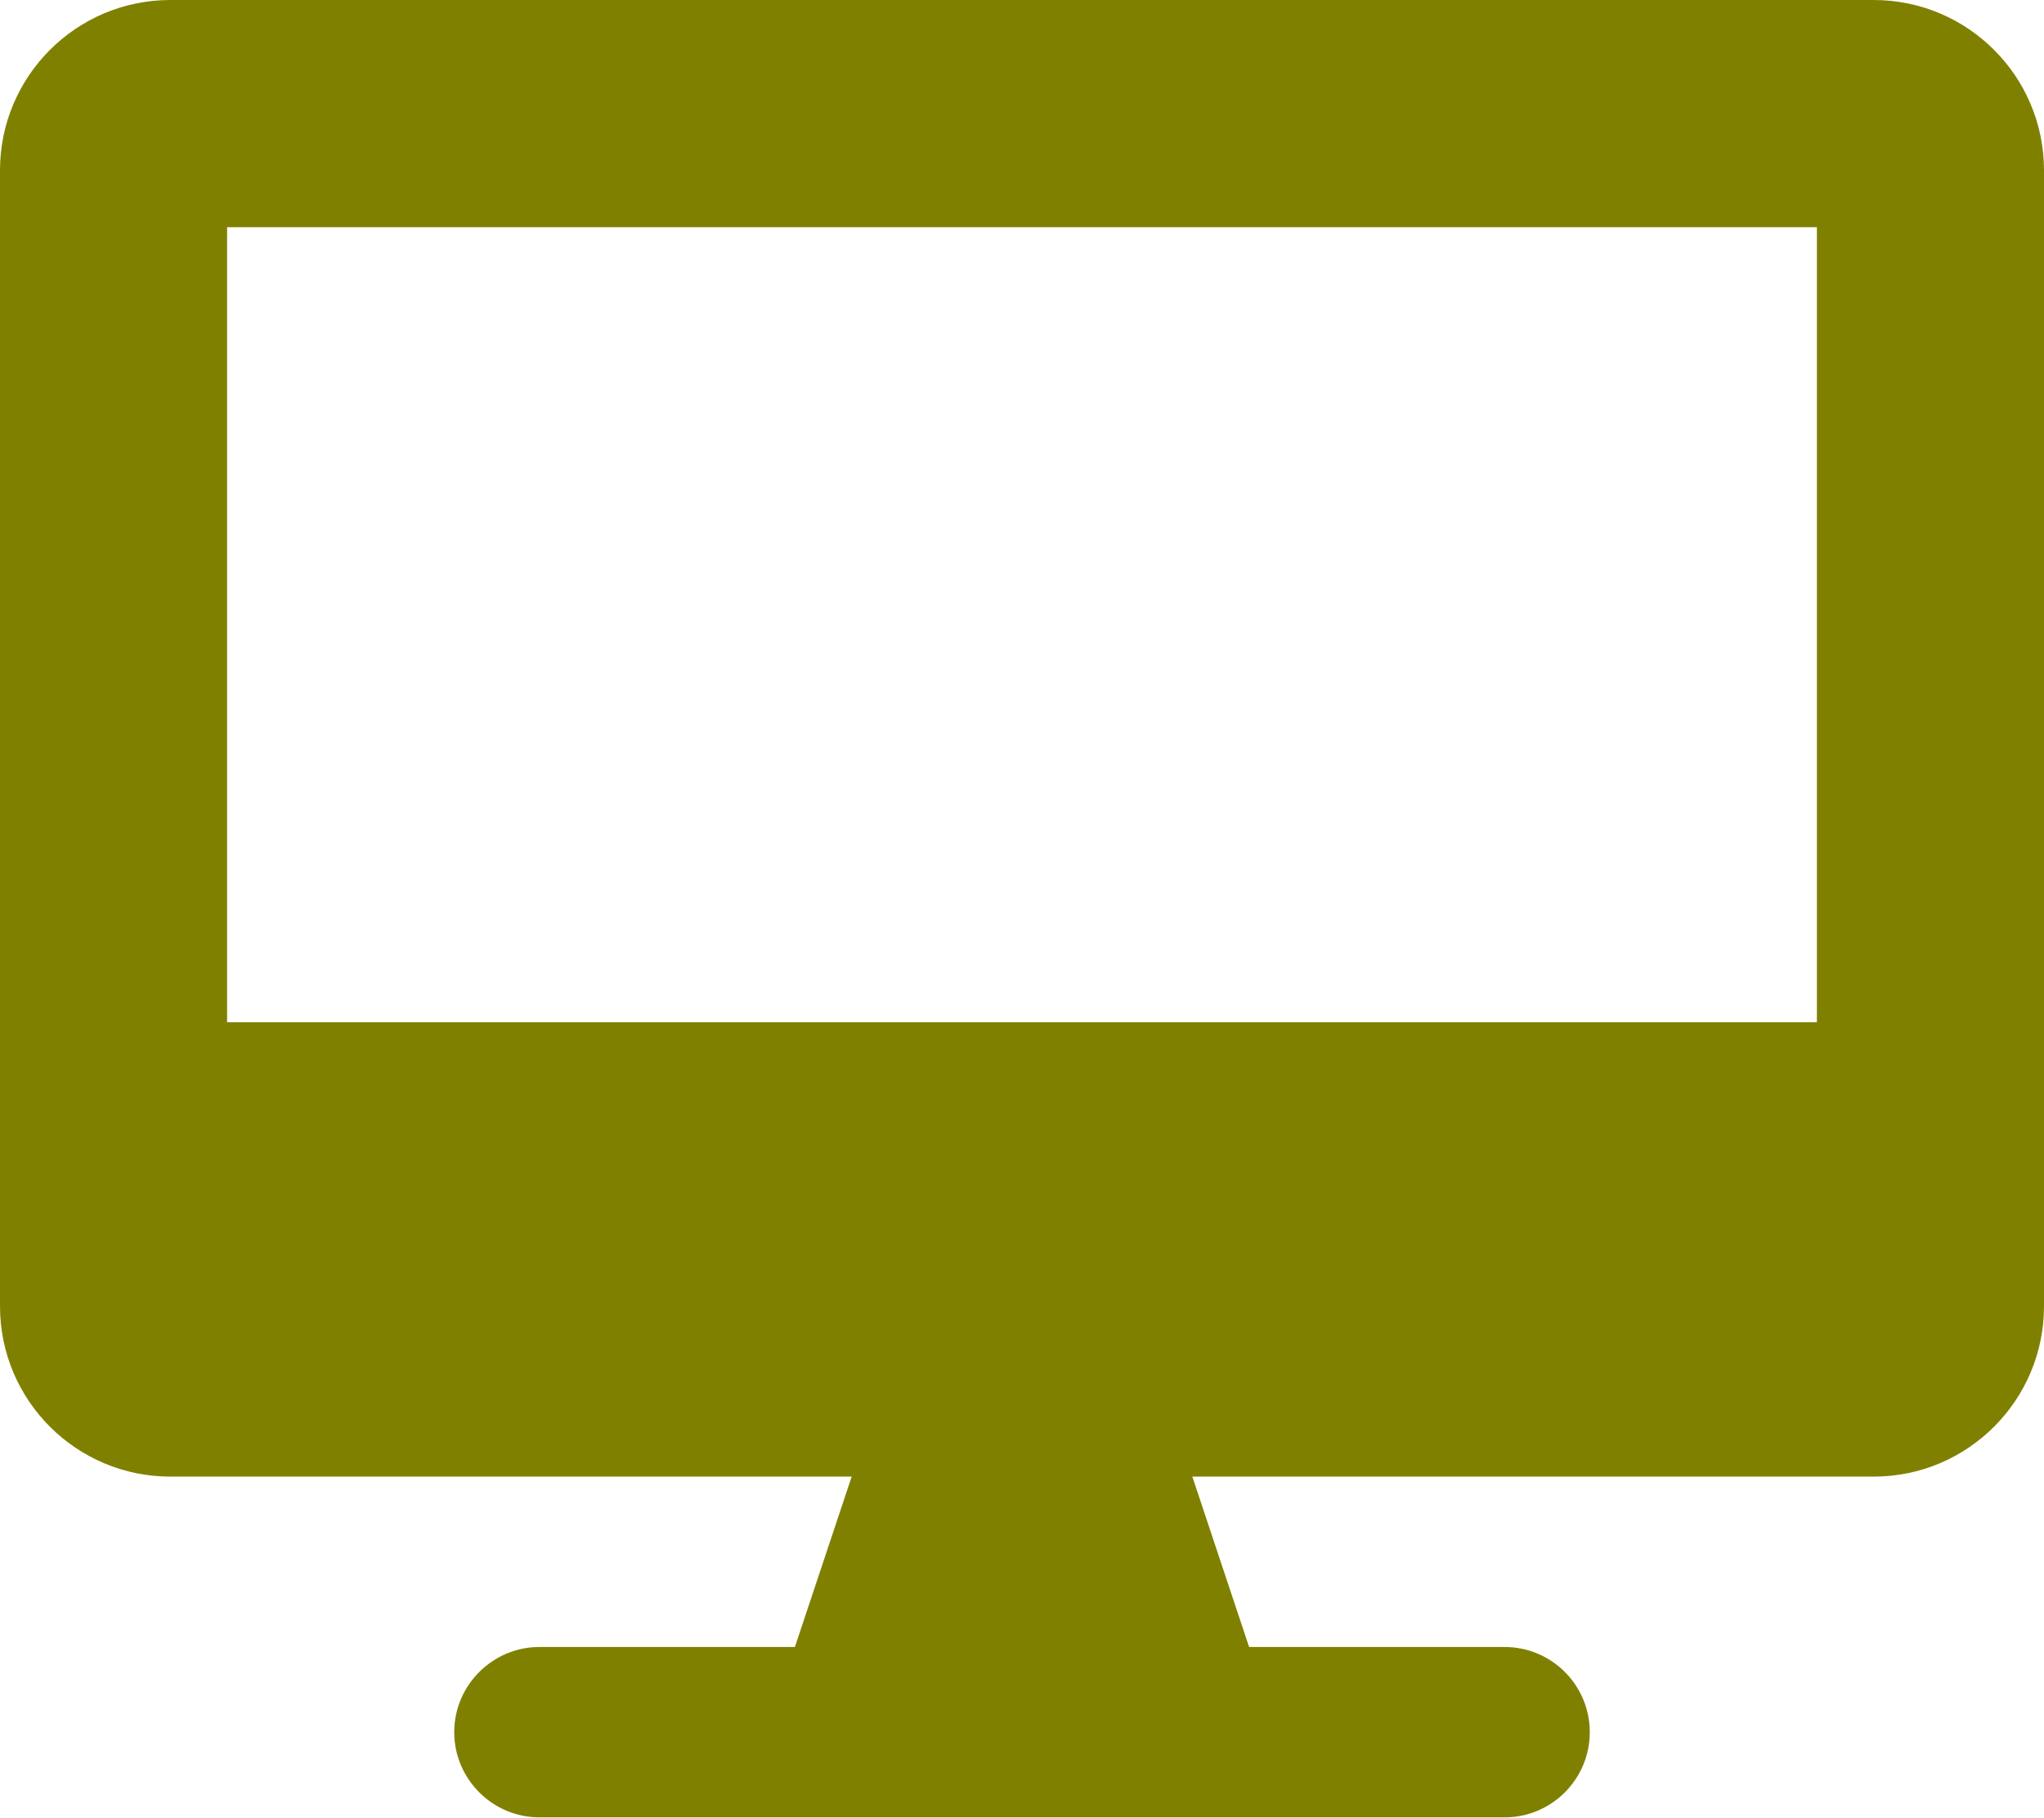
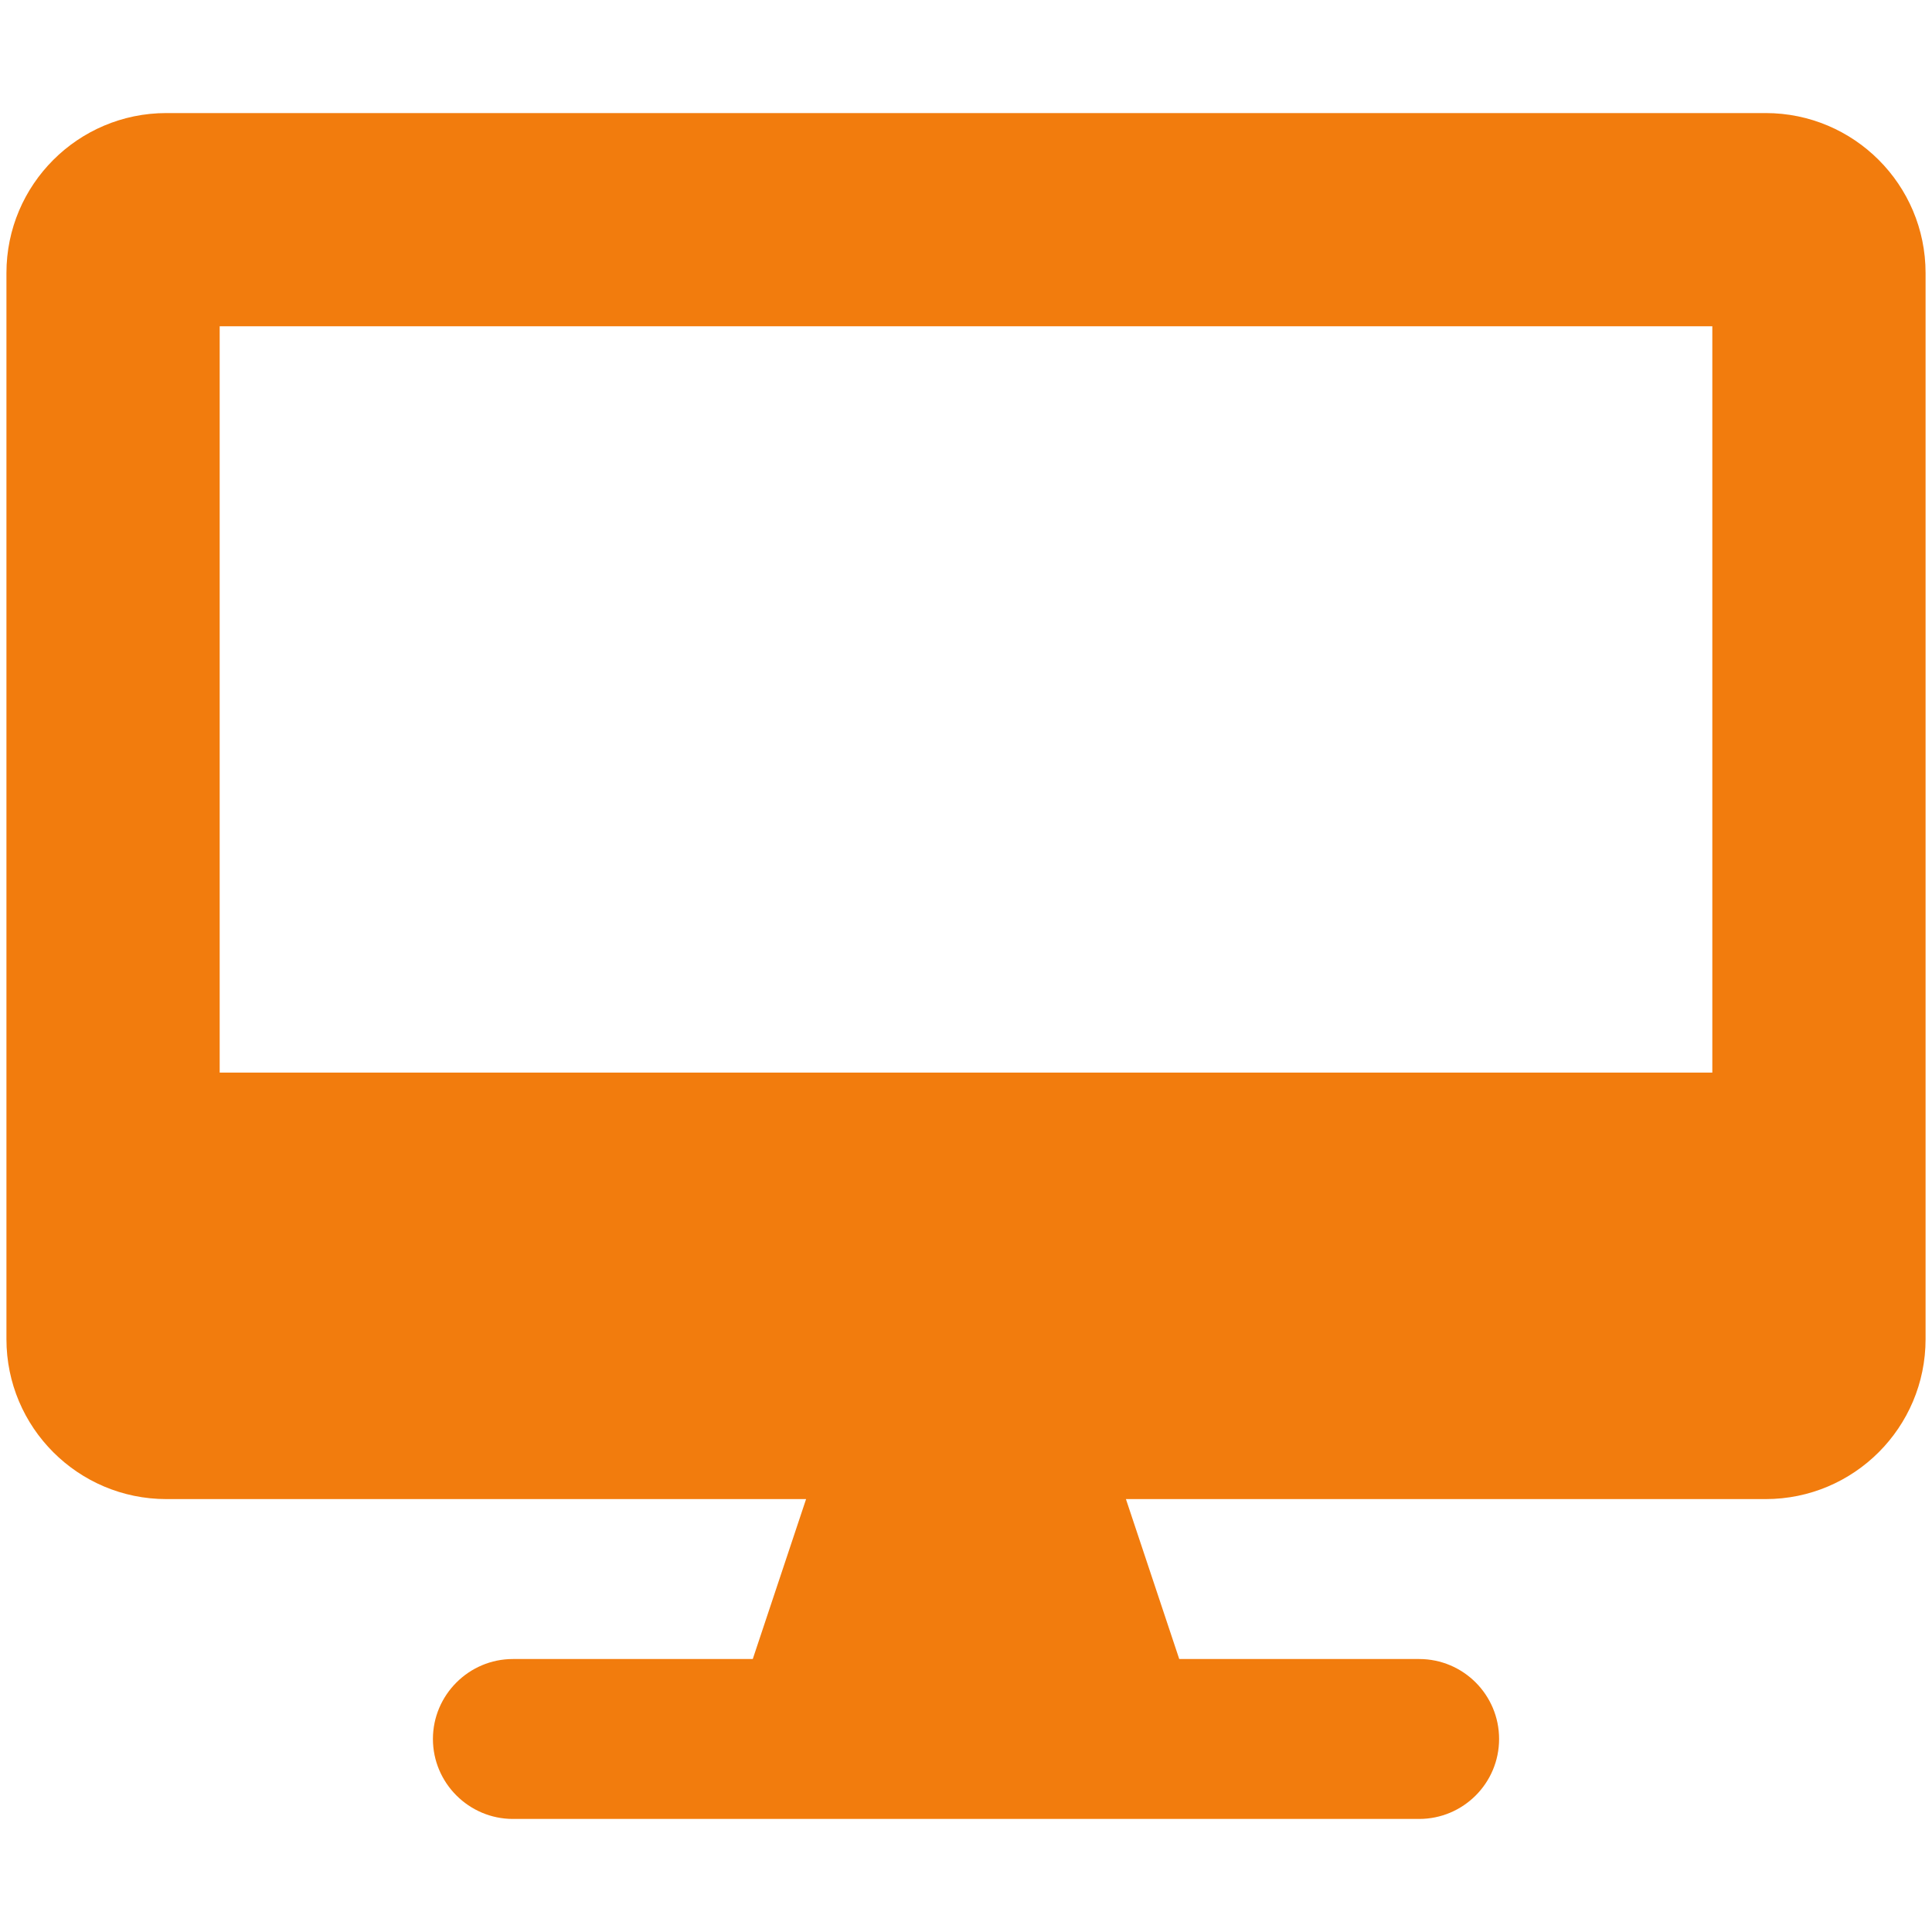
- <svg xmlns="http://www.w3.org/2000/svg" viewBox="0 0 576 512">
-   <path fill="#808000" d="M528 0h-480C21.5 0 0 21.5 0 48v320C0 394.5 21.5 416 48 416h192L224 464H152C138.8 464 128 474.8 128 488S138.8 512 152 512h272c13.25 0 24-10.75 24-24s-10.75-24-24-24H352L336 416h192c26.5 0 48-21.5 48-48v-320C576 21.5 554.5 0 528 0zM512 288H64V64h448V288z" />
+ <svg xmlns="http://www.w3.org/2000/svg" viewBox="0 0 150 150" version="1.1" id="svg4" width="150" height="150">
+   <defs id="defs8" />
+   <path fill="#808000" d="M 137.083,8.778 H 12.917 C 6.062,8.778 0.5,14.339 0.5,21.194 v 82.778 c 0,6.855 5.562,12.417 12.417,12.417 h 49.667 l -4.139,12.417 h -18.625 c -3.415,0 -6.208,2.794 -6.208,6.208 0,3.415 2.794,6.208 6.208,6.208 h 70.361 c 3.428,0 6.208,-2.781 6.208,-6.208 0,-3.428 -2.781,-6.208 -6.208,-6.208 H 91.556 l -4.139,-12.417 h 49.667 c 6.855,0 12.417,-5.562 12.417,-12.417 V 21.194 C 149.5,14.339 143.938,8.778 137.083,8.778 Z m -4.139,74.5 H 17.056 V 25.333 H 132.944 Z" id="path2" style="stroke-width:0.259;fill:#f27c0d;fill-opacity:1" />
</svg>
